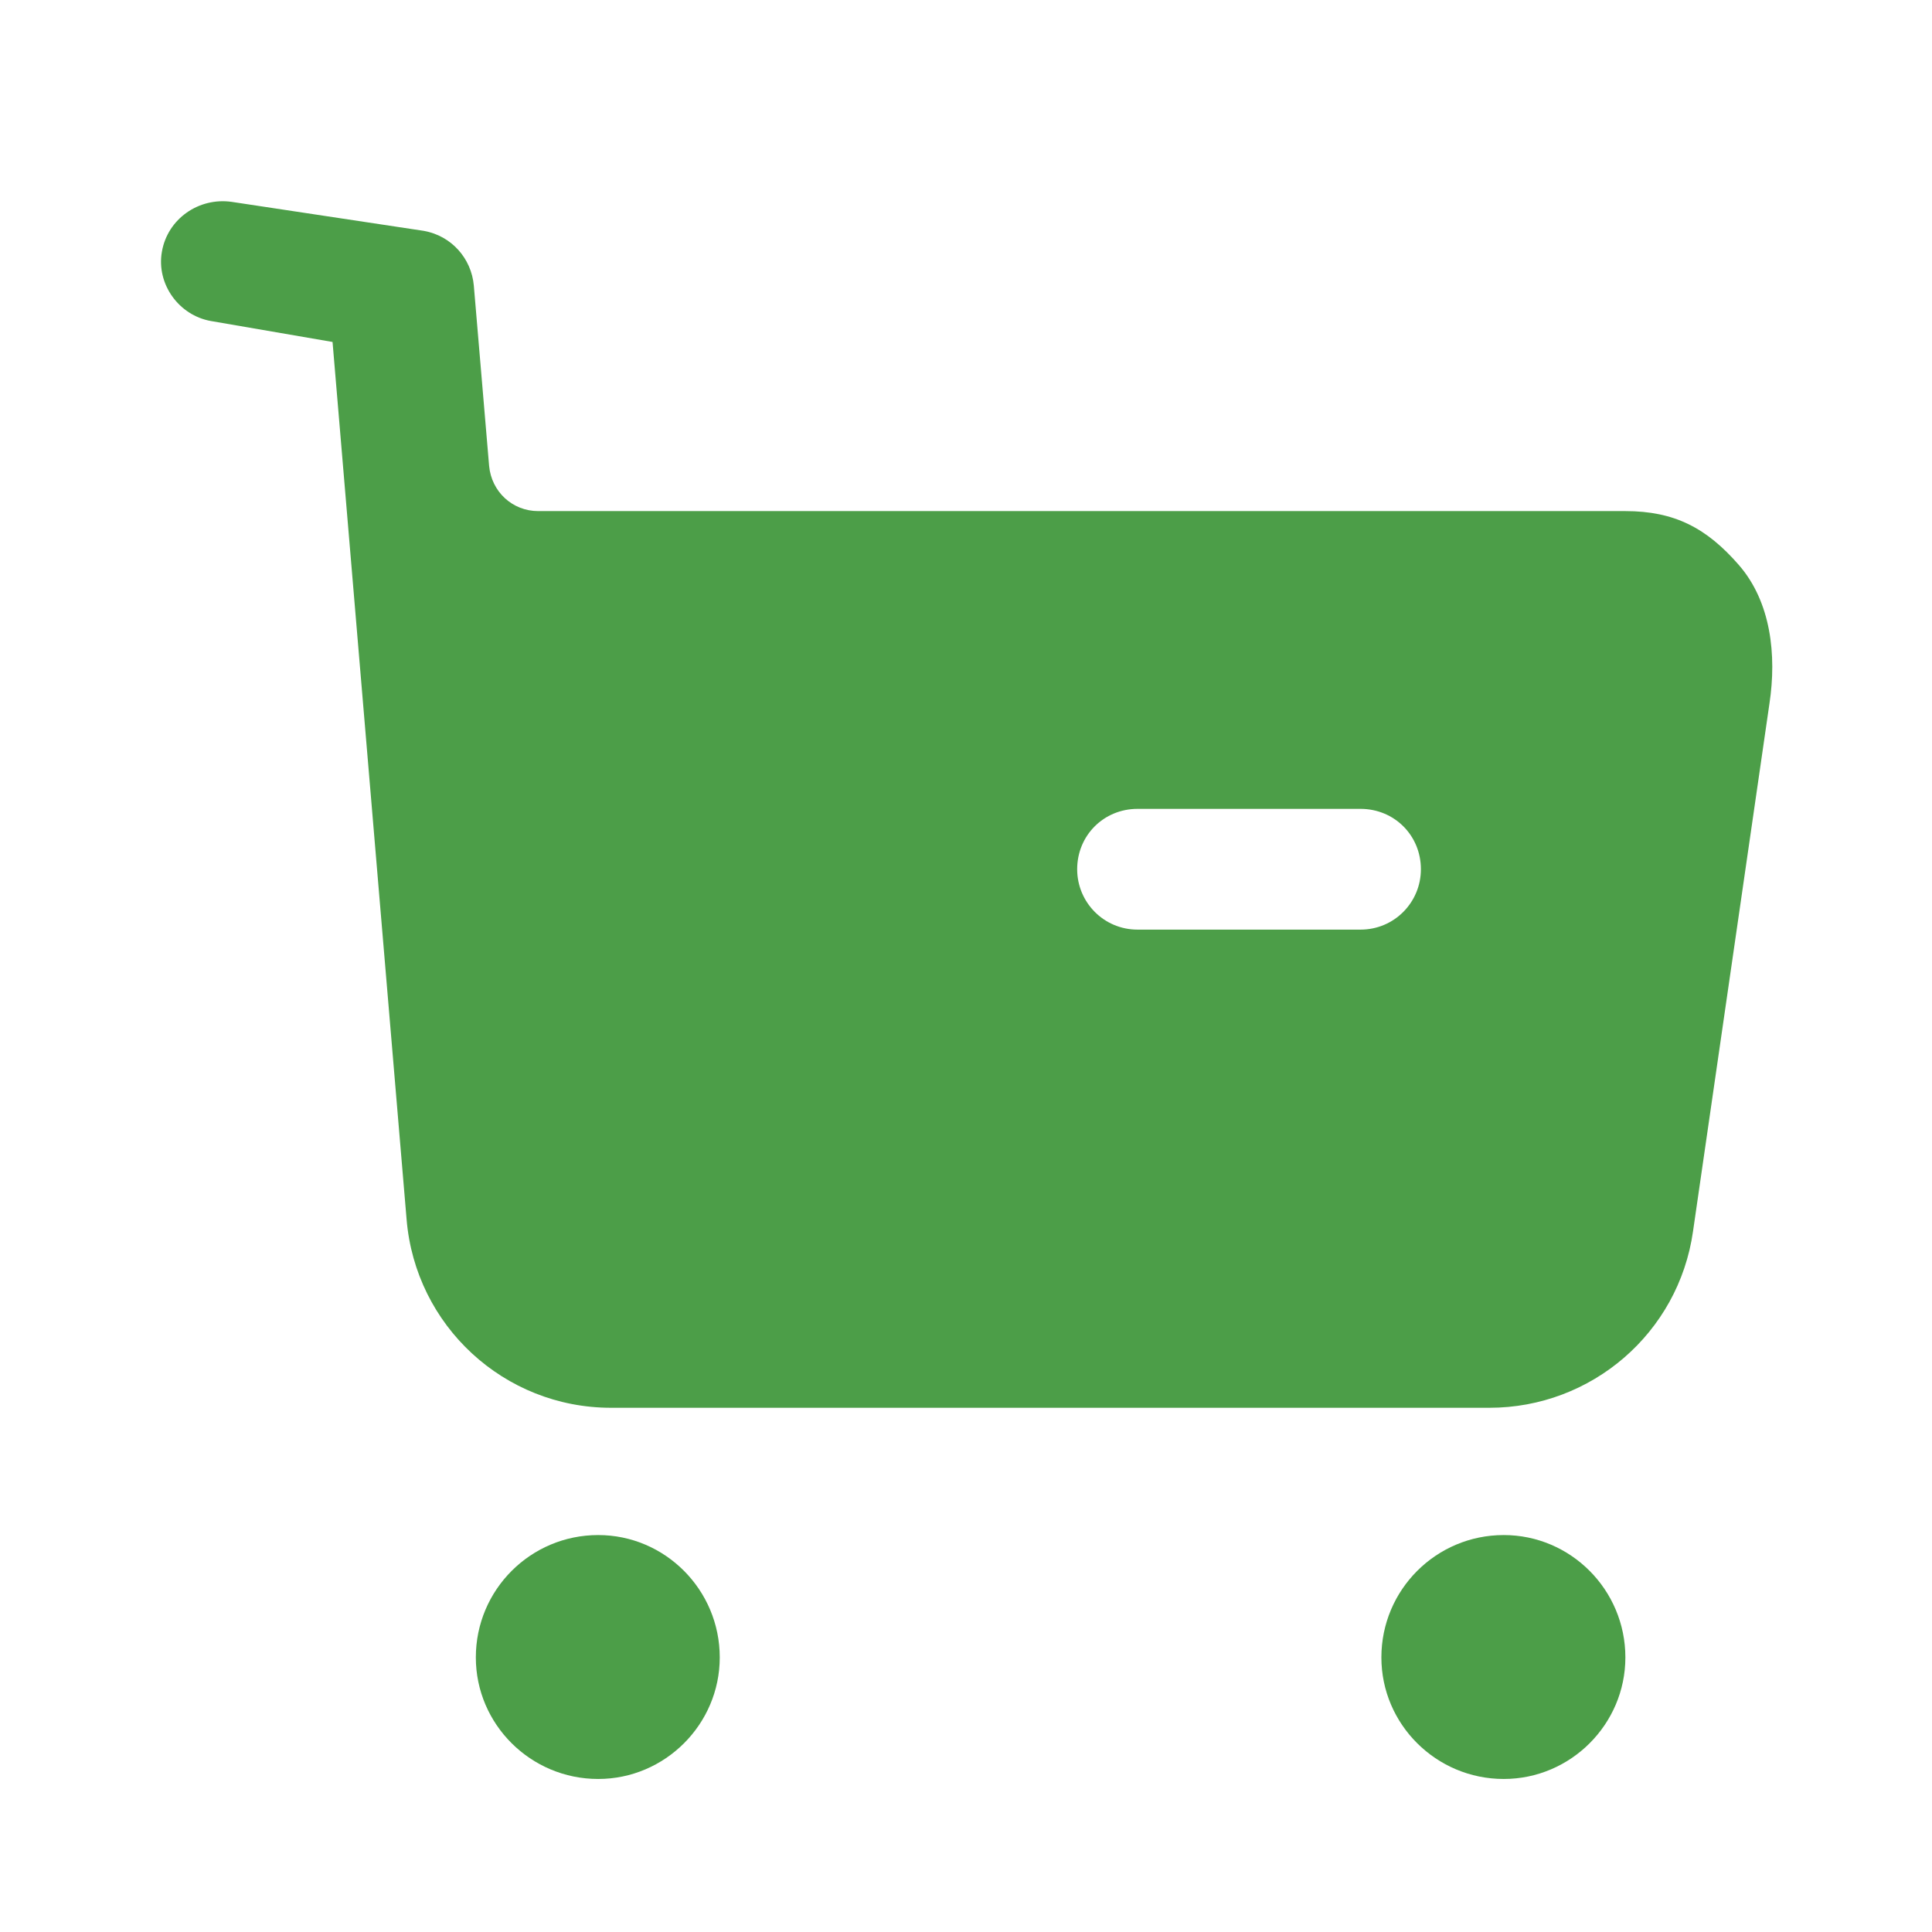
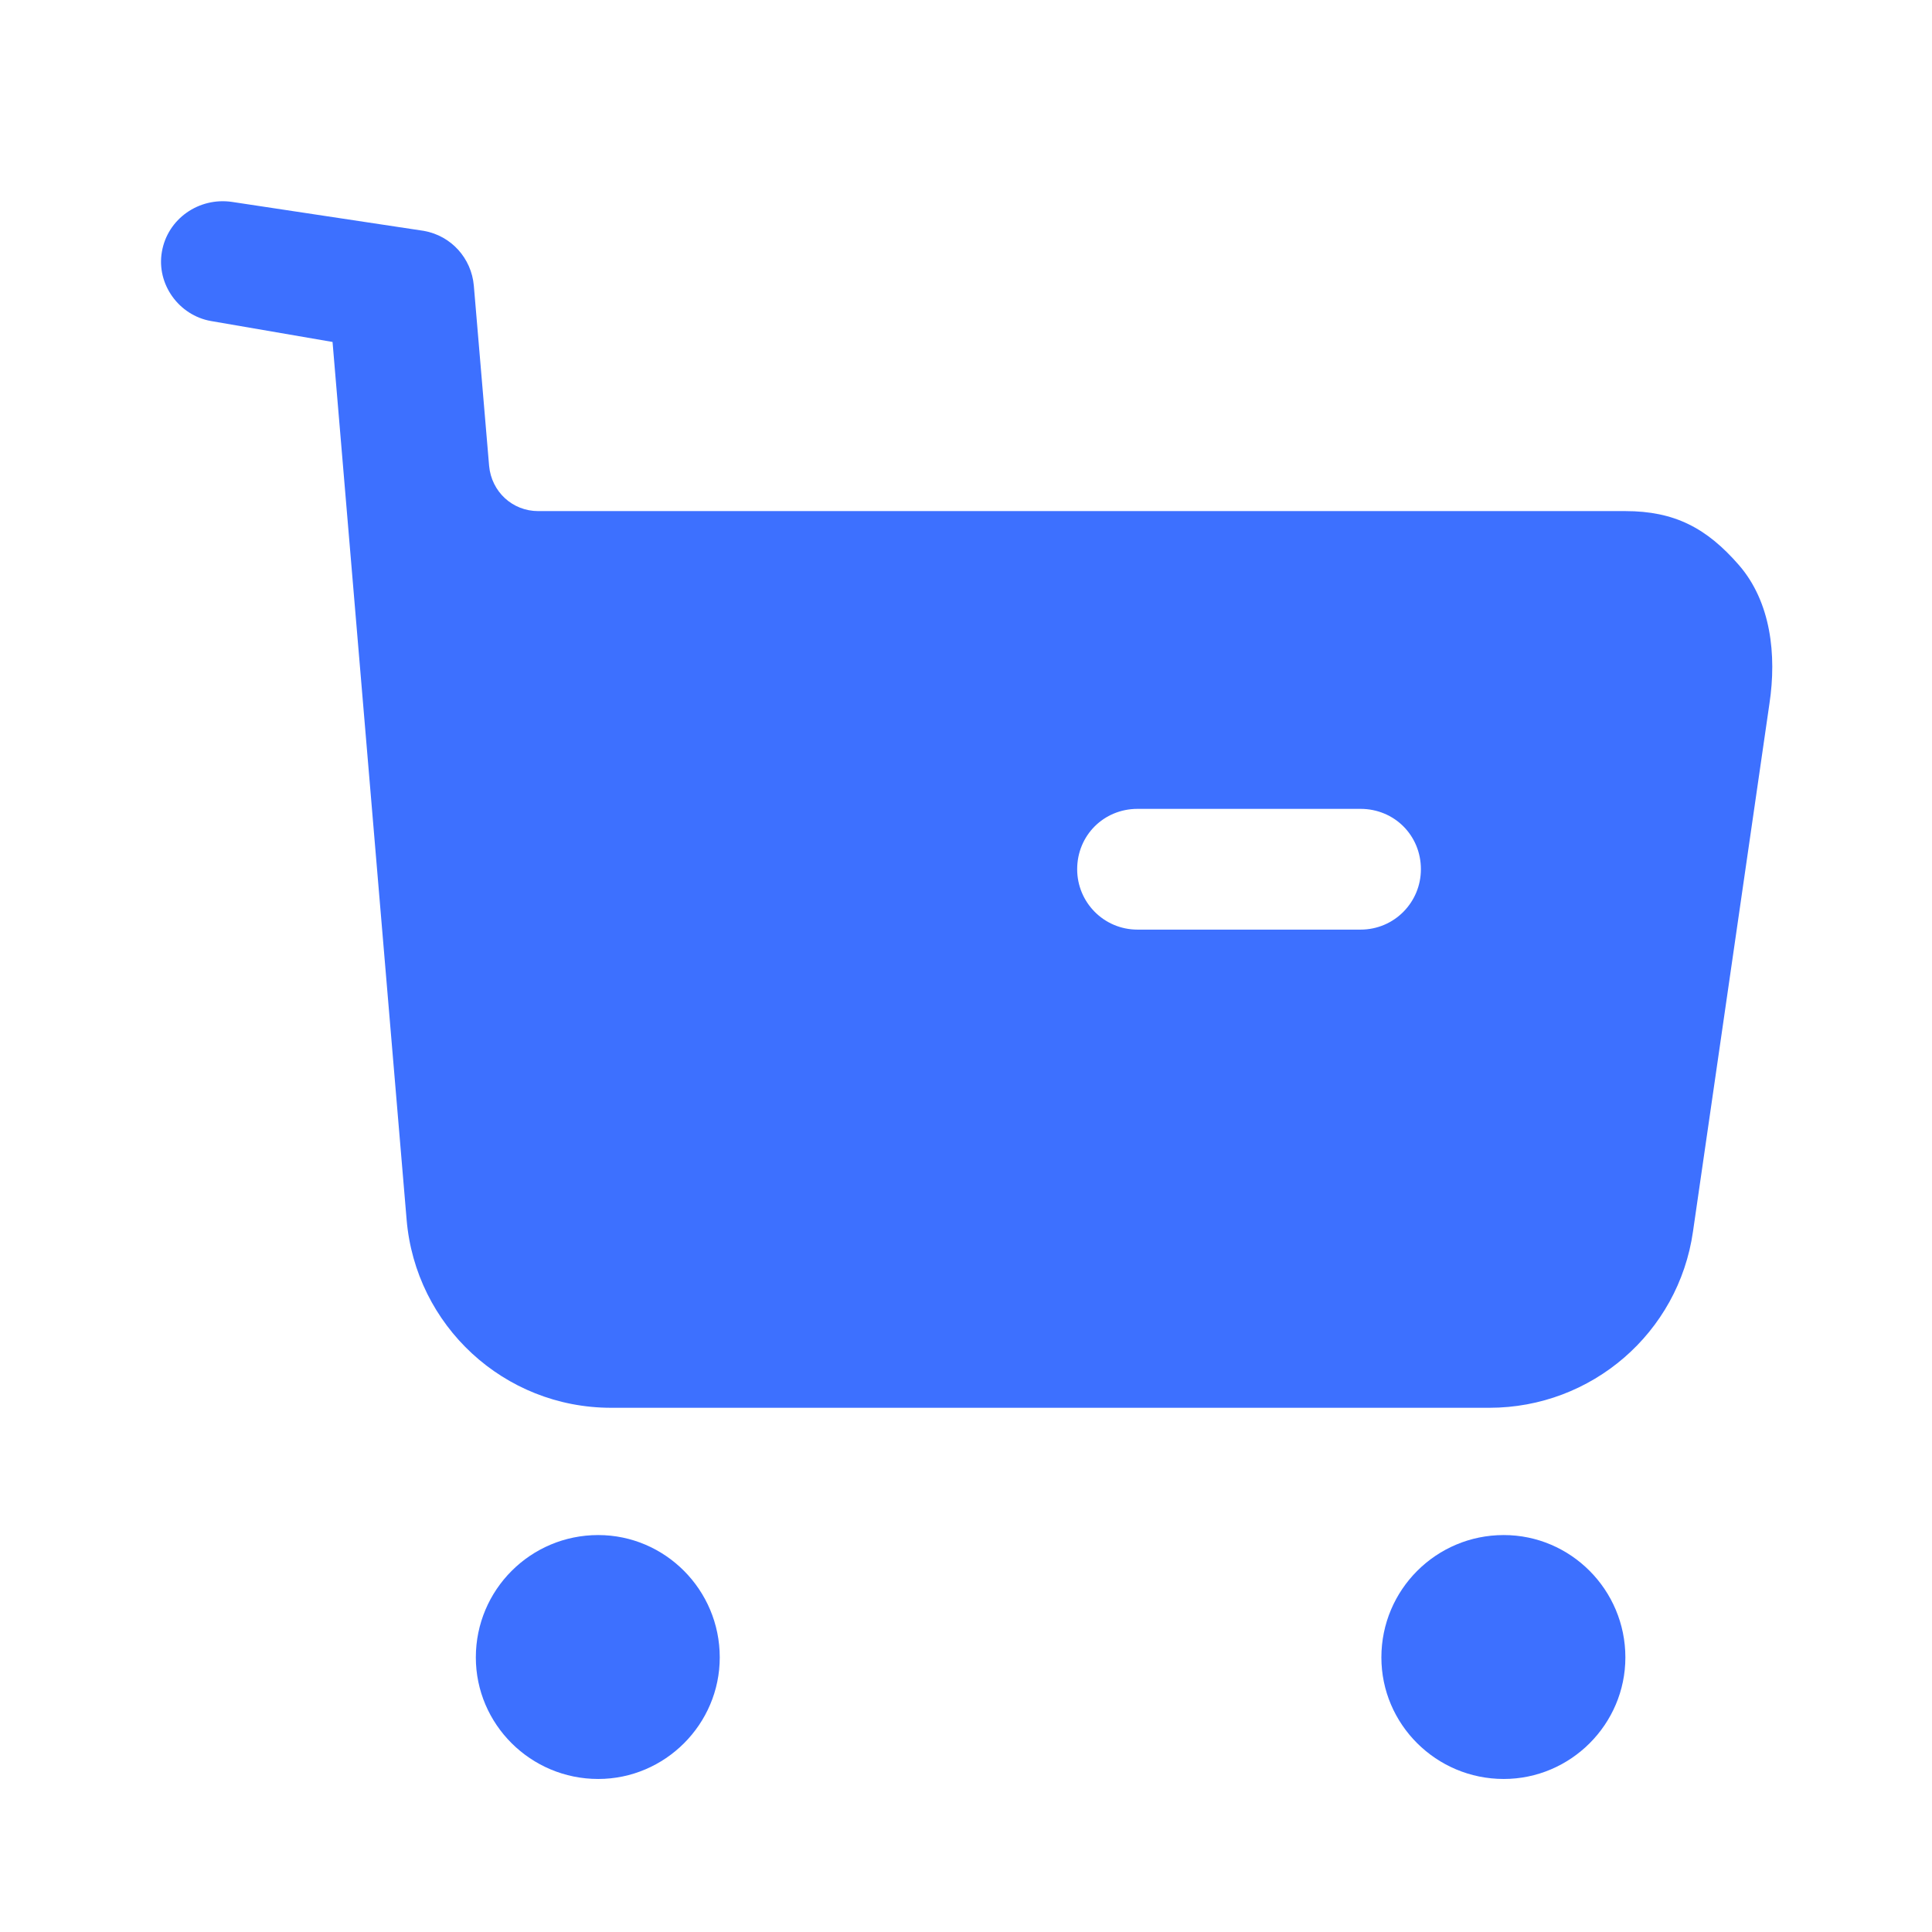
<svg xmlns="http://www.w3.org/2000/svg" width="24" height="24" viewBox="0 0 24 24" fill="none">
  <path fill-rule="evenodd" clip-rule="evenodd" d="M5.911 20.589C5.911 19.749 6.591 19.069 7.431 19.069C8.261 19.069 8.941 19.749 8.941 20.589C8.941 21.419 8.261 22.099 7.431 22.099C6.591 22.099 5.911 21.419 5.911 20.589ZM17.16 20.589C17.16 19.749 17.84 19.069 18.68 19.069C19.511 19.069 20.191 19.749 20.191 20.589C20.191 21.419 19.511 22.099 18.68 22.099C17.84 22.099 17.16 21.419 17.16 20.589Z" fill="url(#paint0_linear_192_2562)" />
  <path fill-rule="evenodd" clip-rule="evenodd" d="M20.191 6.349C20.801 6.349 21.201 6.559 21.601 7.019C22.001 7.479 22.071 8.139 21.981 8.738L21.031 15.298C20.851 16.559 19.771 17.488 18.501 17.488H7.591C6.261 17.488 5.161 16.468 5.051 15.149L4.131 4.248L2.621 3.988C2.221 3.918 1.941 3.528 2.011 3.128C2.081 2.718 2.471 2.448 2.881 2.508L5.266 2.868C5.606 2.929 5.856 3.208 5.886 3.548L6.076 5.788C6.106 6.109 6.366 6.349 6.686 6.349H20.191ZM14.131 11.548H16.901C17.321 11.548 17.651 11.208 17.651 10.798C17.651 10.378 17.321 10.048 16.901 10.048H14.131C13.711 10.048 13.381 10.378 13.381 10.798C13.381 11.208 13.711 11.548 14.131 11.548Z" fill="url(#paint1_linear_192_2562)" />
  <defs>
    <linearGradient id="paint0_linear_192_2562" x1="5.911" y1="18.883" x2="16.921" y2="26.922" gradientUnits="userSpaceOnUse">
-       <stop stop-color="#4C9E48" />
-       <stop offset="1" stop-color="#4C9E48" />
+       <stop stop-color="#3D70FF" />
+       <stop offset="1" stop-color="#3D70FF" />
    </linearGradient>
    <linearGradient id="paint1_linear_192_2562" x1="2" y1="1.579" x2="24.689" y2="6.274" gradientUnits="userSpaceOnUse">
-       <stop stop-color="#4C9E48" />
-       <stop offset="1" stop-color="#4C9E48" />
+       <stop stop-color="#3D70FF" />
+       <stop offset="1" stop-color="#3D70FF" />
    </linearGradient>
  </defs>
</svg>
